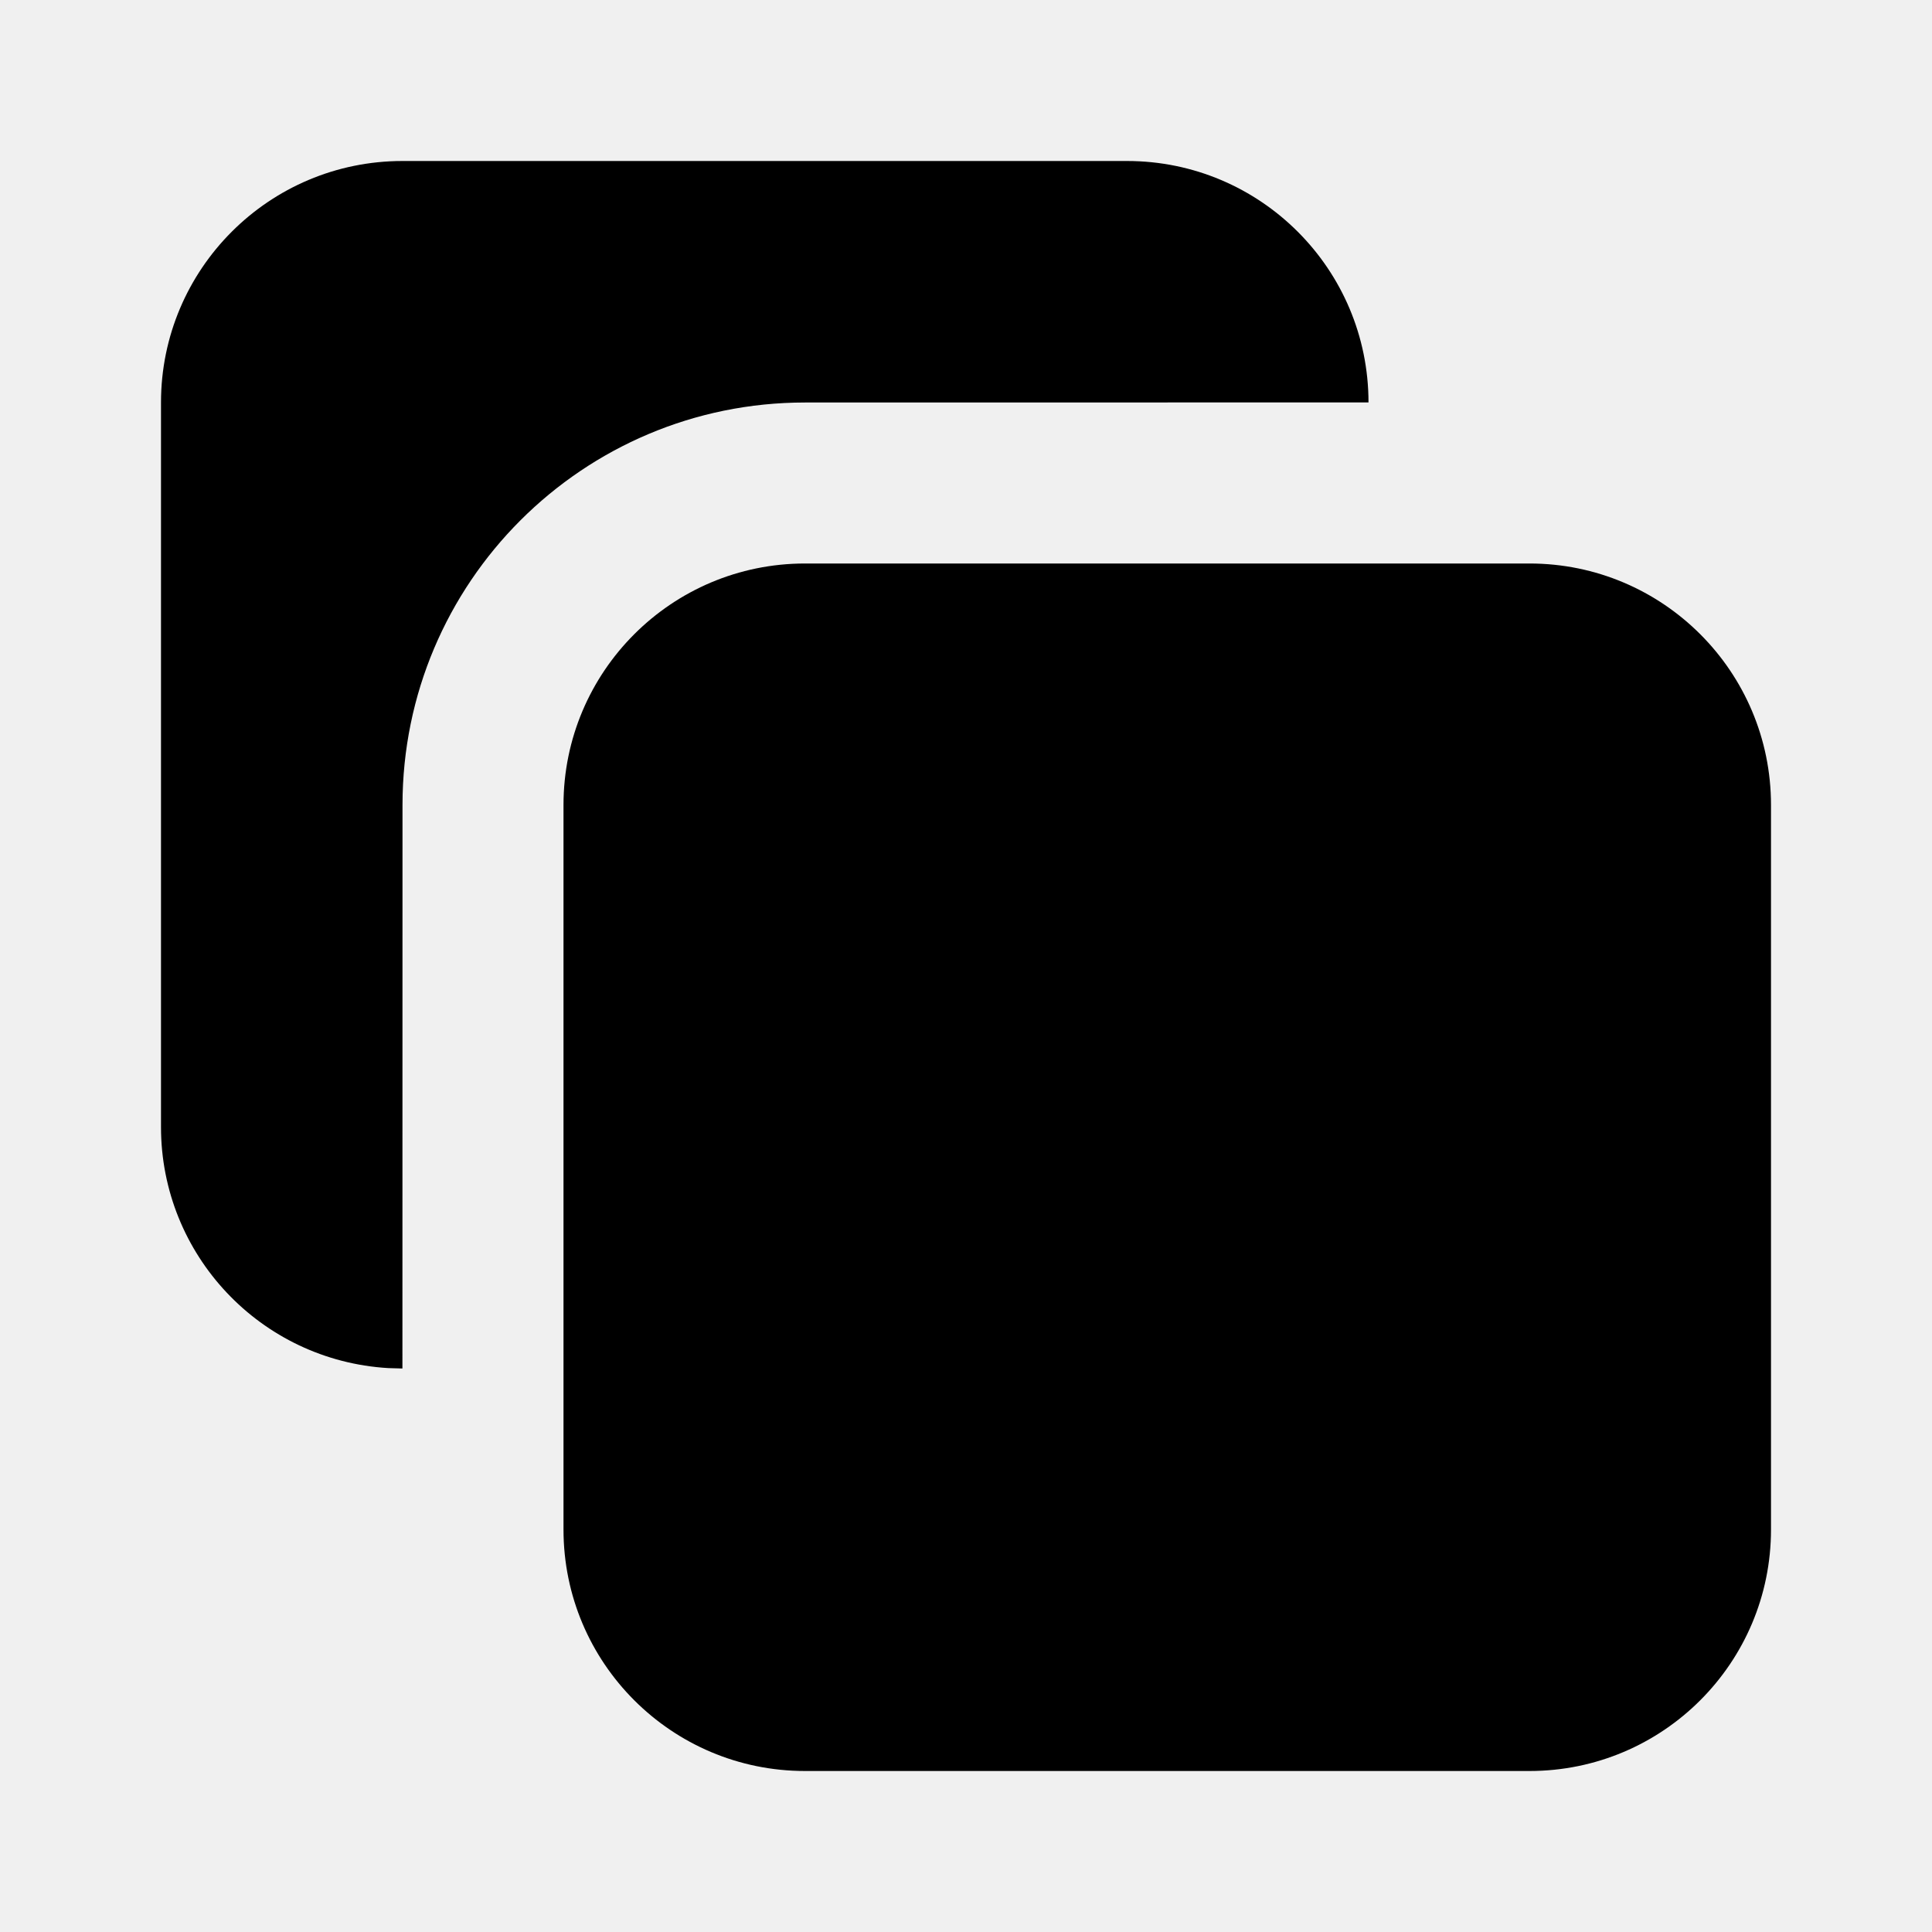
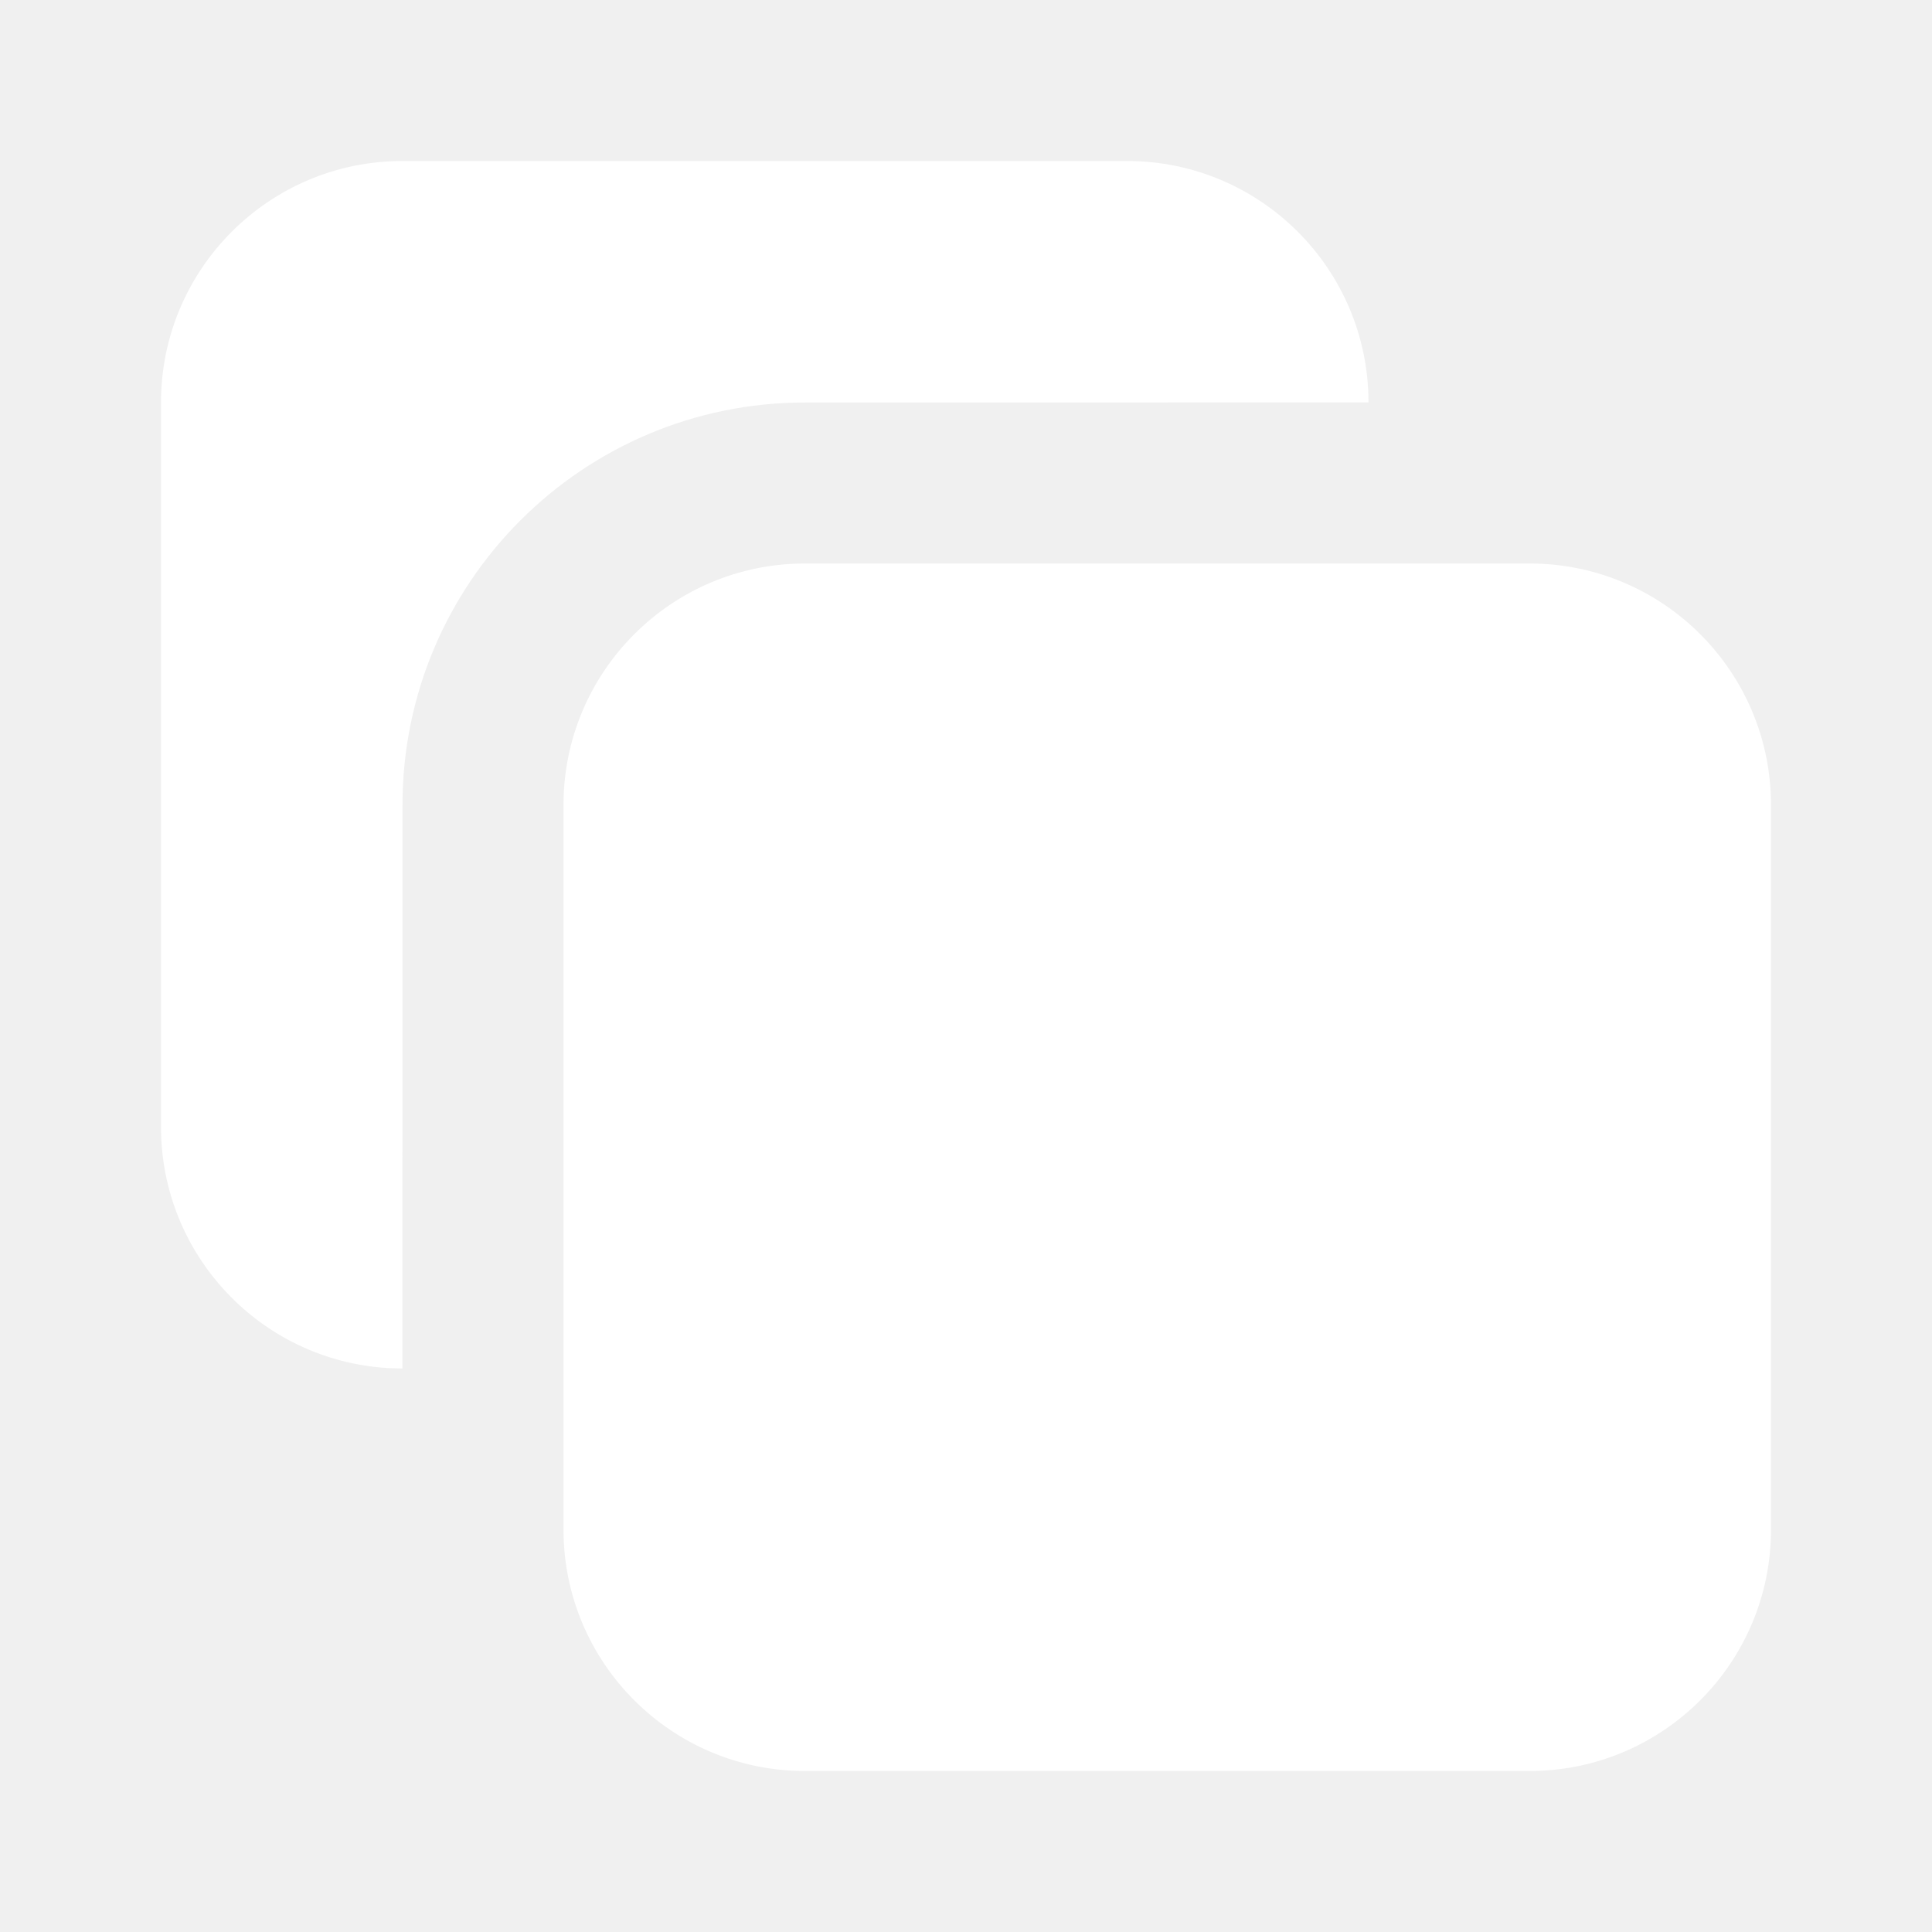
- <svg xmlns="http://www.w3.org/2000/svg" width="24" height="24" viewBox="0 0 24 24" fill="currentColor" class="icon icon-tabler icons-tabler-filled icon-tabler-squares">
+ <svg xmlns="http://www.w3.org/2000/svg" width="24" height="24" viewBox="0 0 24 24" fill="white" class="icon icon-tabler icons-tabler-filled icon-tabler-squares">
  <path stroke="none" d="M0 0h24v24H0z" fill="none" />
  <path d="M19 7a3 3 0 0 1 3 3v9a3 3 0 0 1 -3 3h-9a3 3 0 0 1 -3 -3v-9a3 3 0 0 1 3 -3z" />
  <path d="M14 2a3 3 0 0 1 3 2.999l-7 .001a5 5 0 0 0 -5 5l-.001 7l-.175 -.005a3 3 0 0 1 -2.824 -2.995v-9a3 3 0 0 1 3 -3z" />
</svg>
